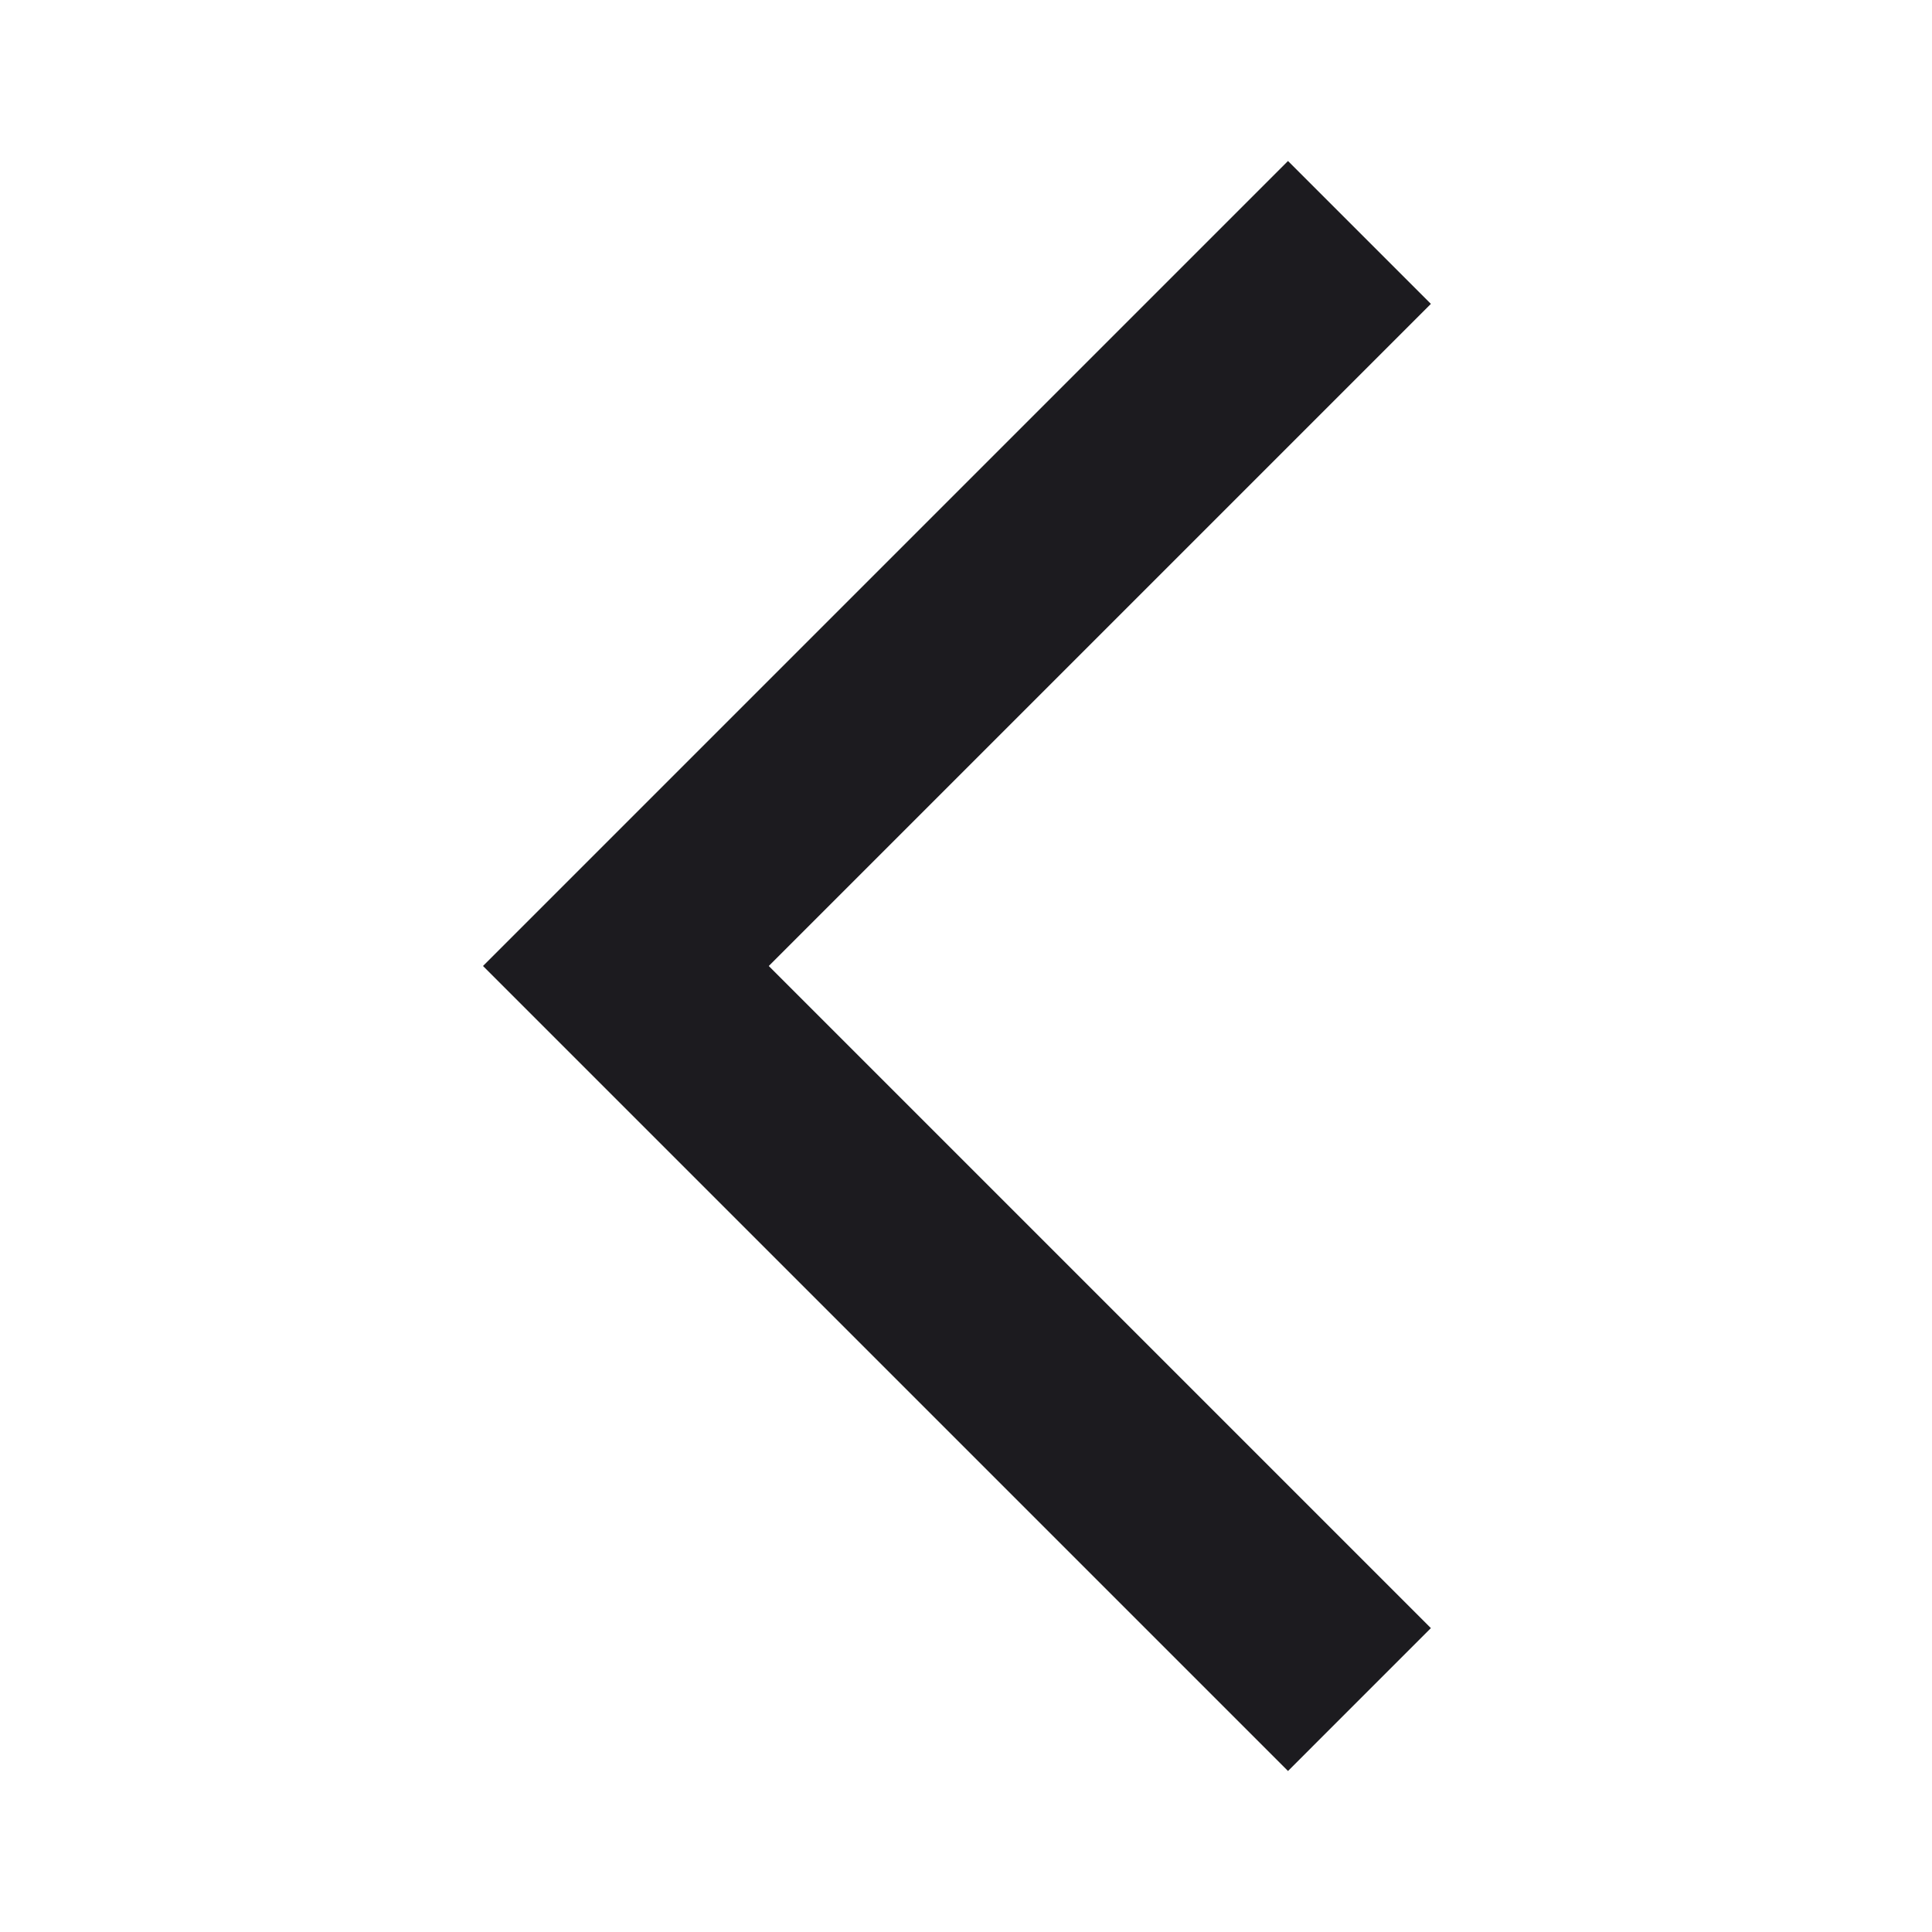
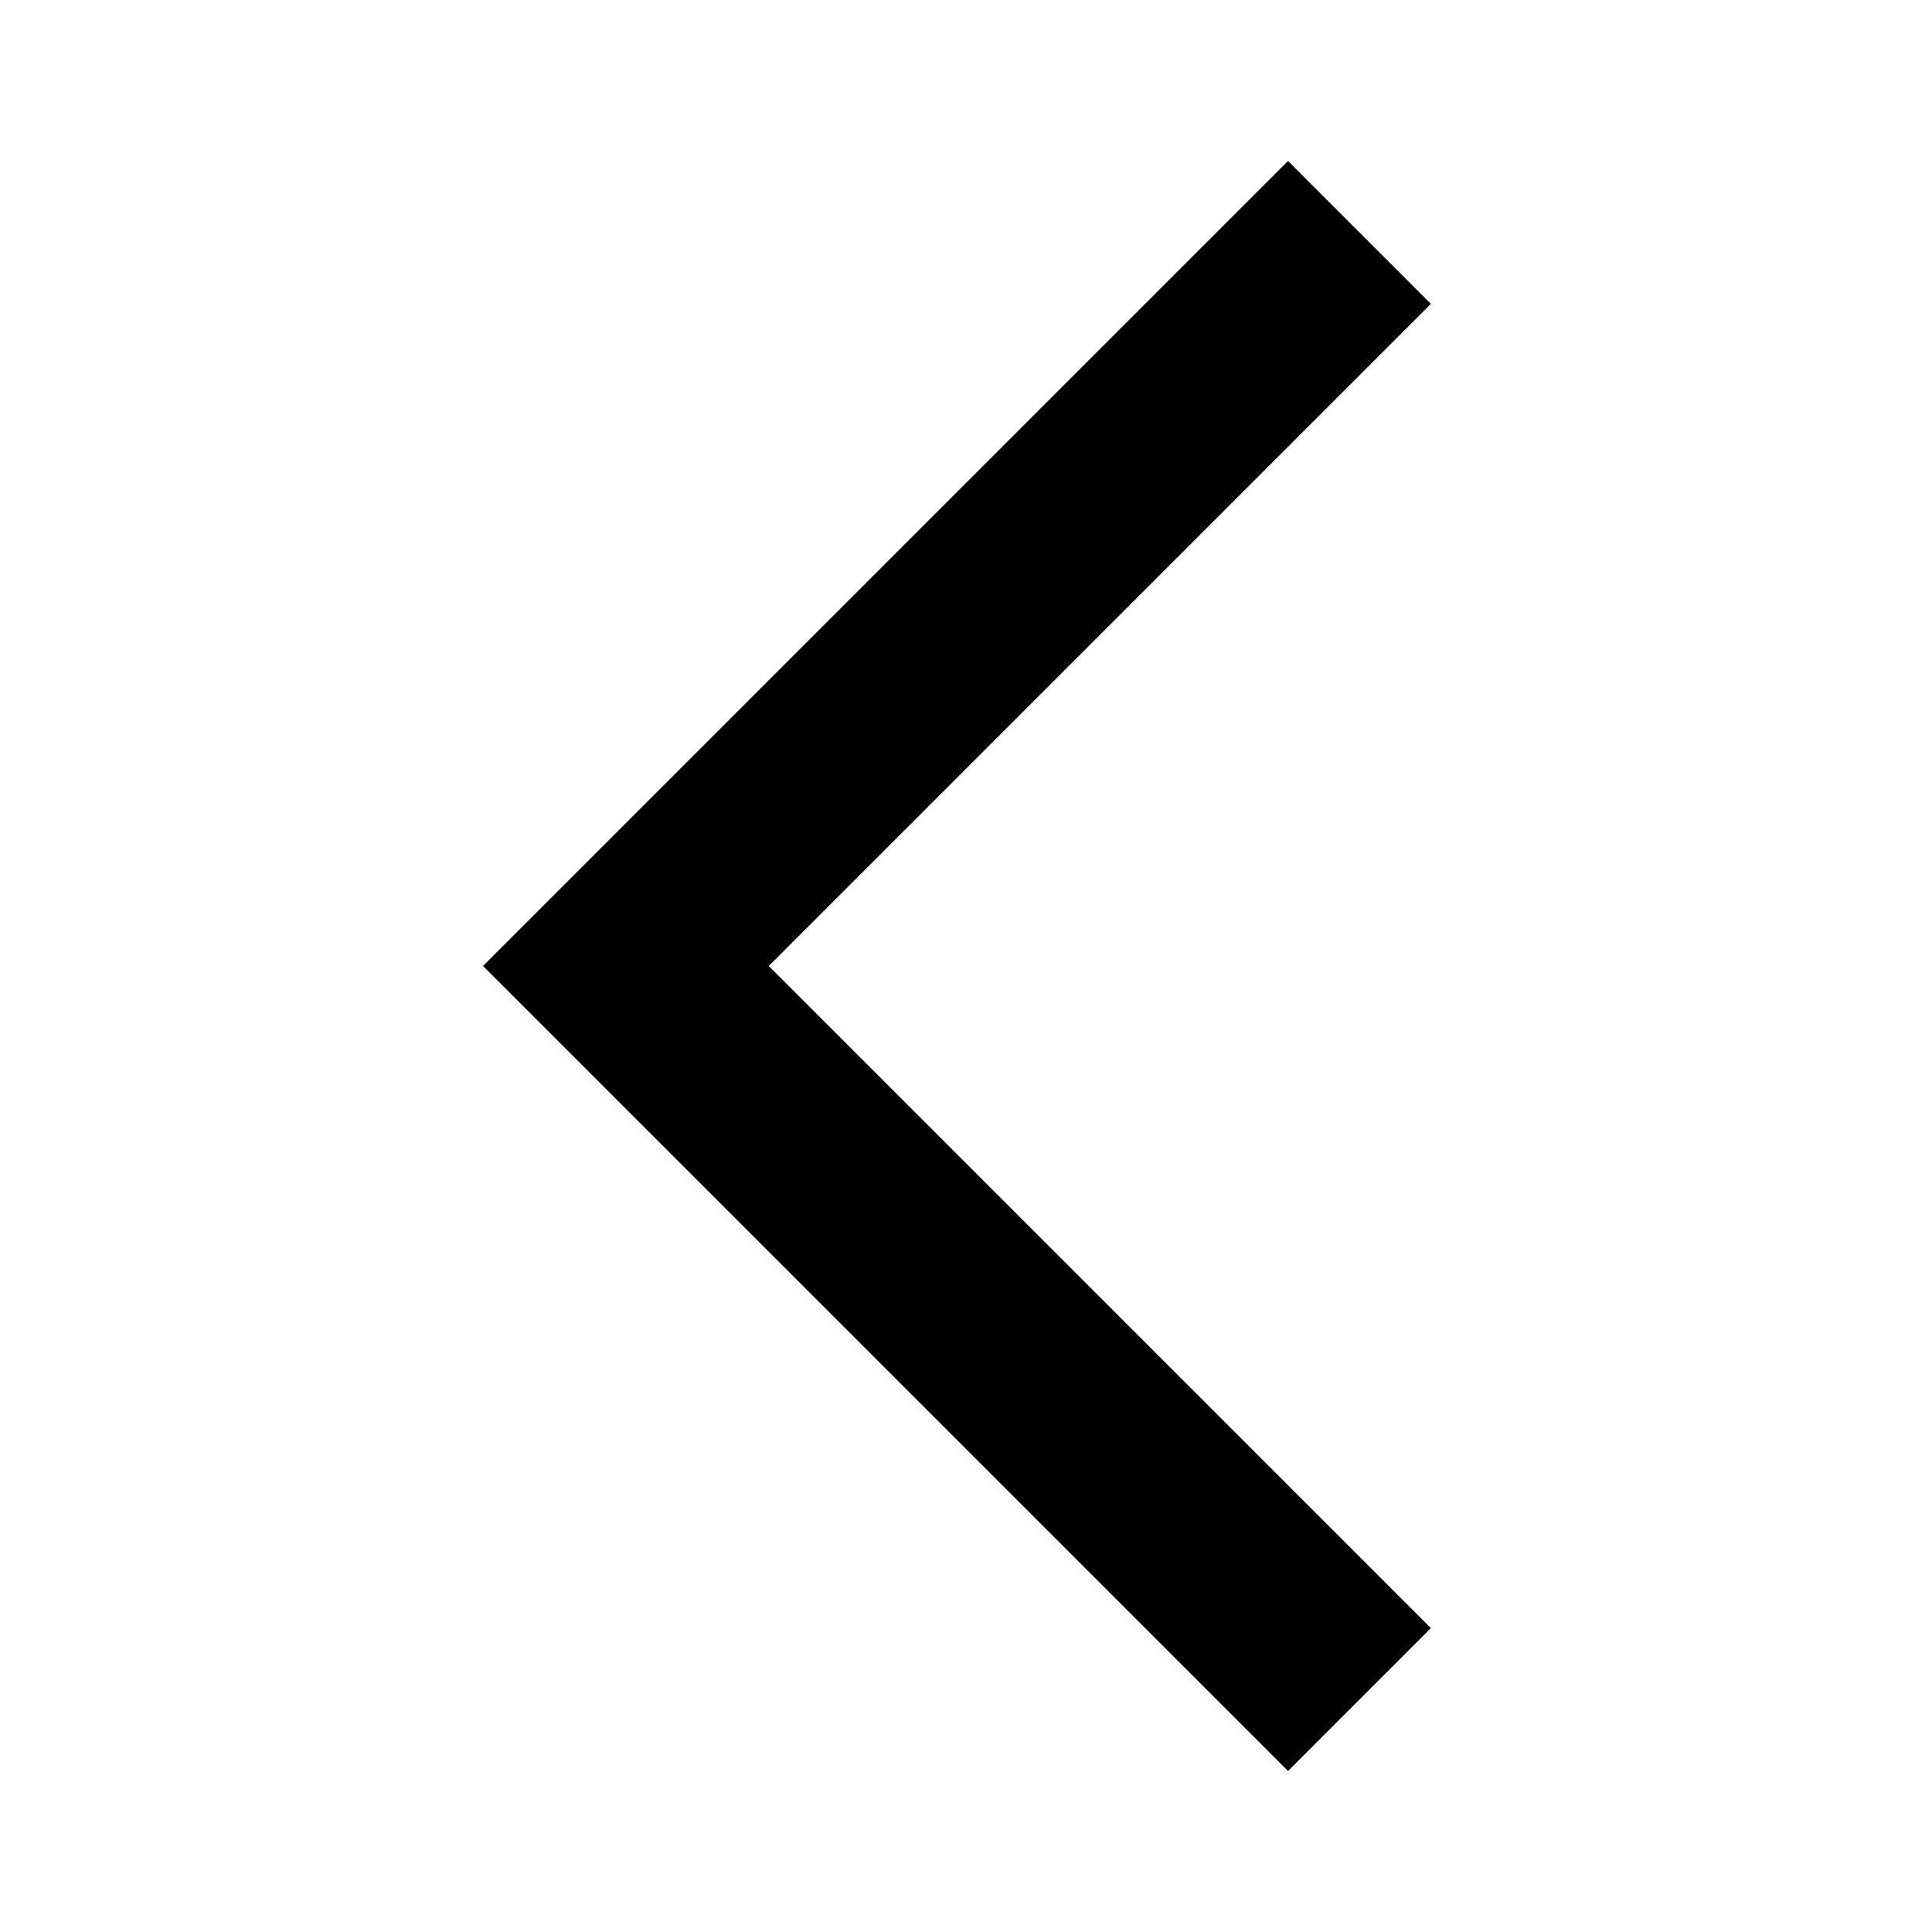
<svg xmlns="http://www.w3.org/2000/svg" width="24" height="24" viewBox="0 0 24 24" fill="none">
  <mask id="mask0_178_295" style="mask-type:alpha" maskUnits="userSpaceOnUse" x="0" y="0" width="24" height="24">
    <rect width="24" height="24" fill="#D9D9D9" style="fill:#D9D9D9;fill:color(display-p3 0.851 0.851 0.851);fill-opacity:1;" />
  </mask>
  <g mask="url(#mask0_178_295)">
-     <path d="M16 22L6 12L16 2L17.775 3.775L9.55 12L17.775 20.225L16 22Z" fill="#1C1B1F" style="fill:#1C1B1F;fill:color(display-p3 0.11 0.106 0.122);fill-opacity:1;" />
+     <path d="M16 22L6 12L16 2L17.775 3.775L9.55 12L17.775 20.225L16 22Z" fill="currentColor" style="fill:currentColor;fill:currentColor(display-p3 0.11 0.106 0.122);fill-opacity:1;" />
  </g>
</svg>
